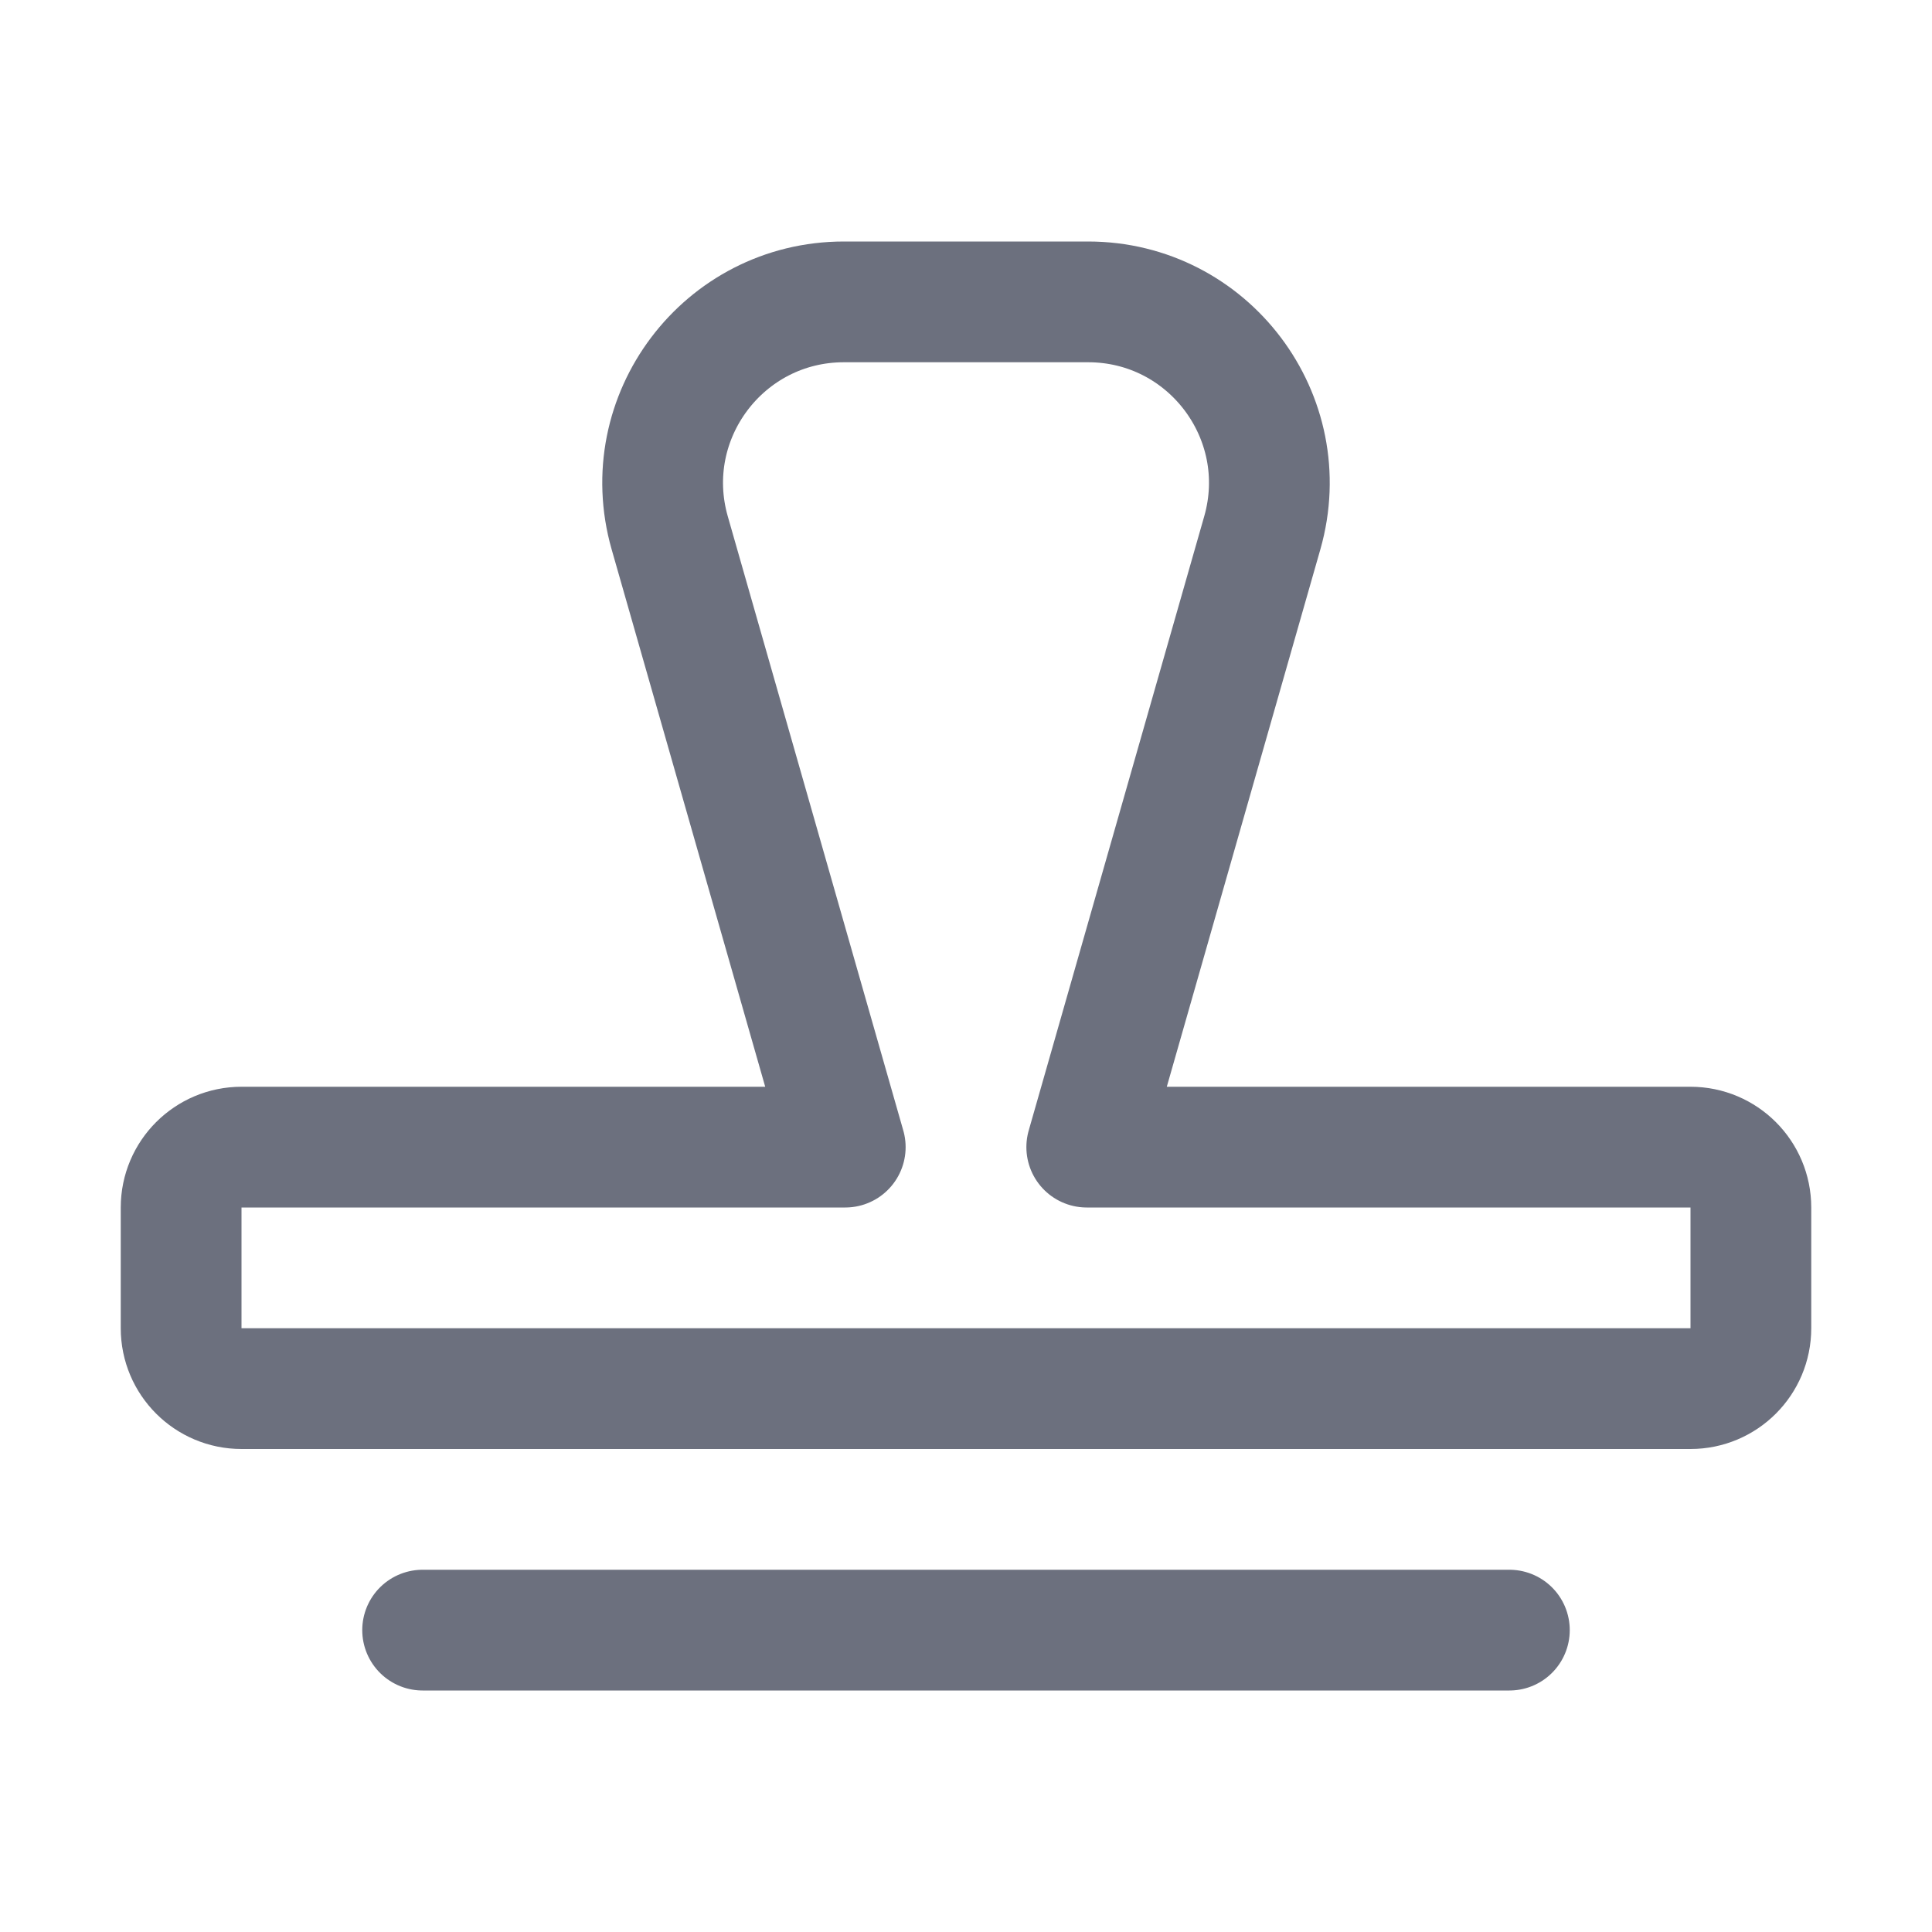
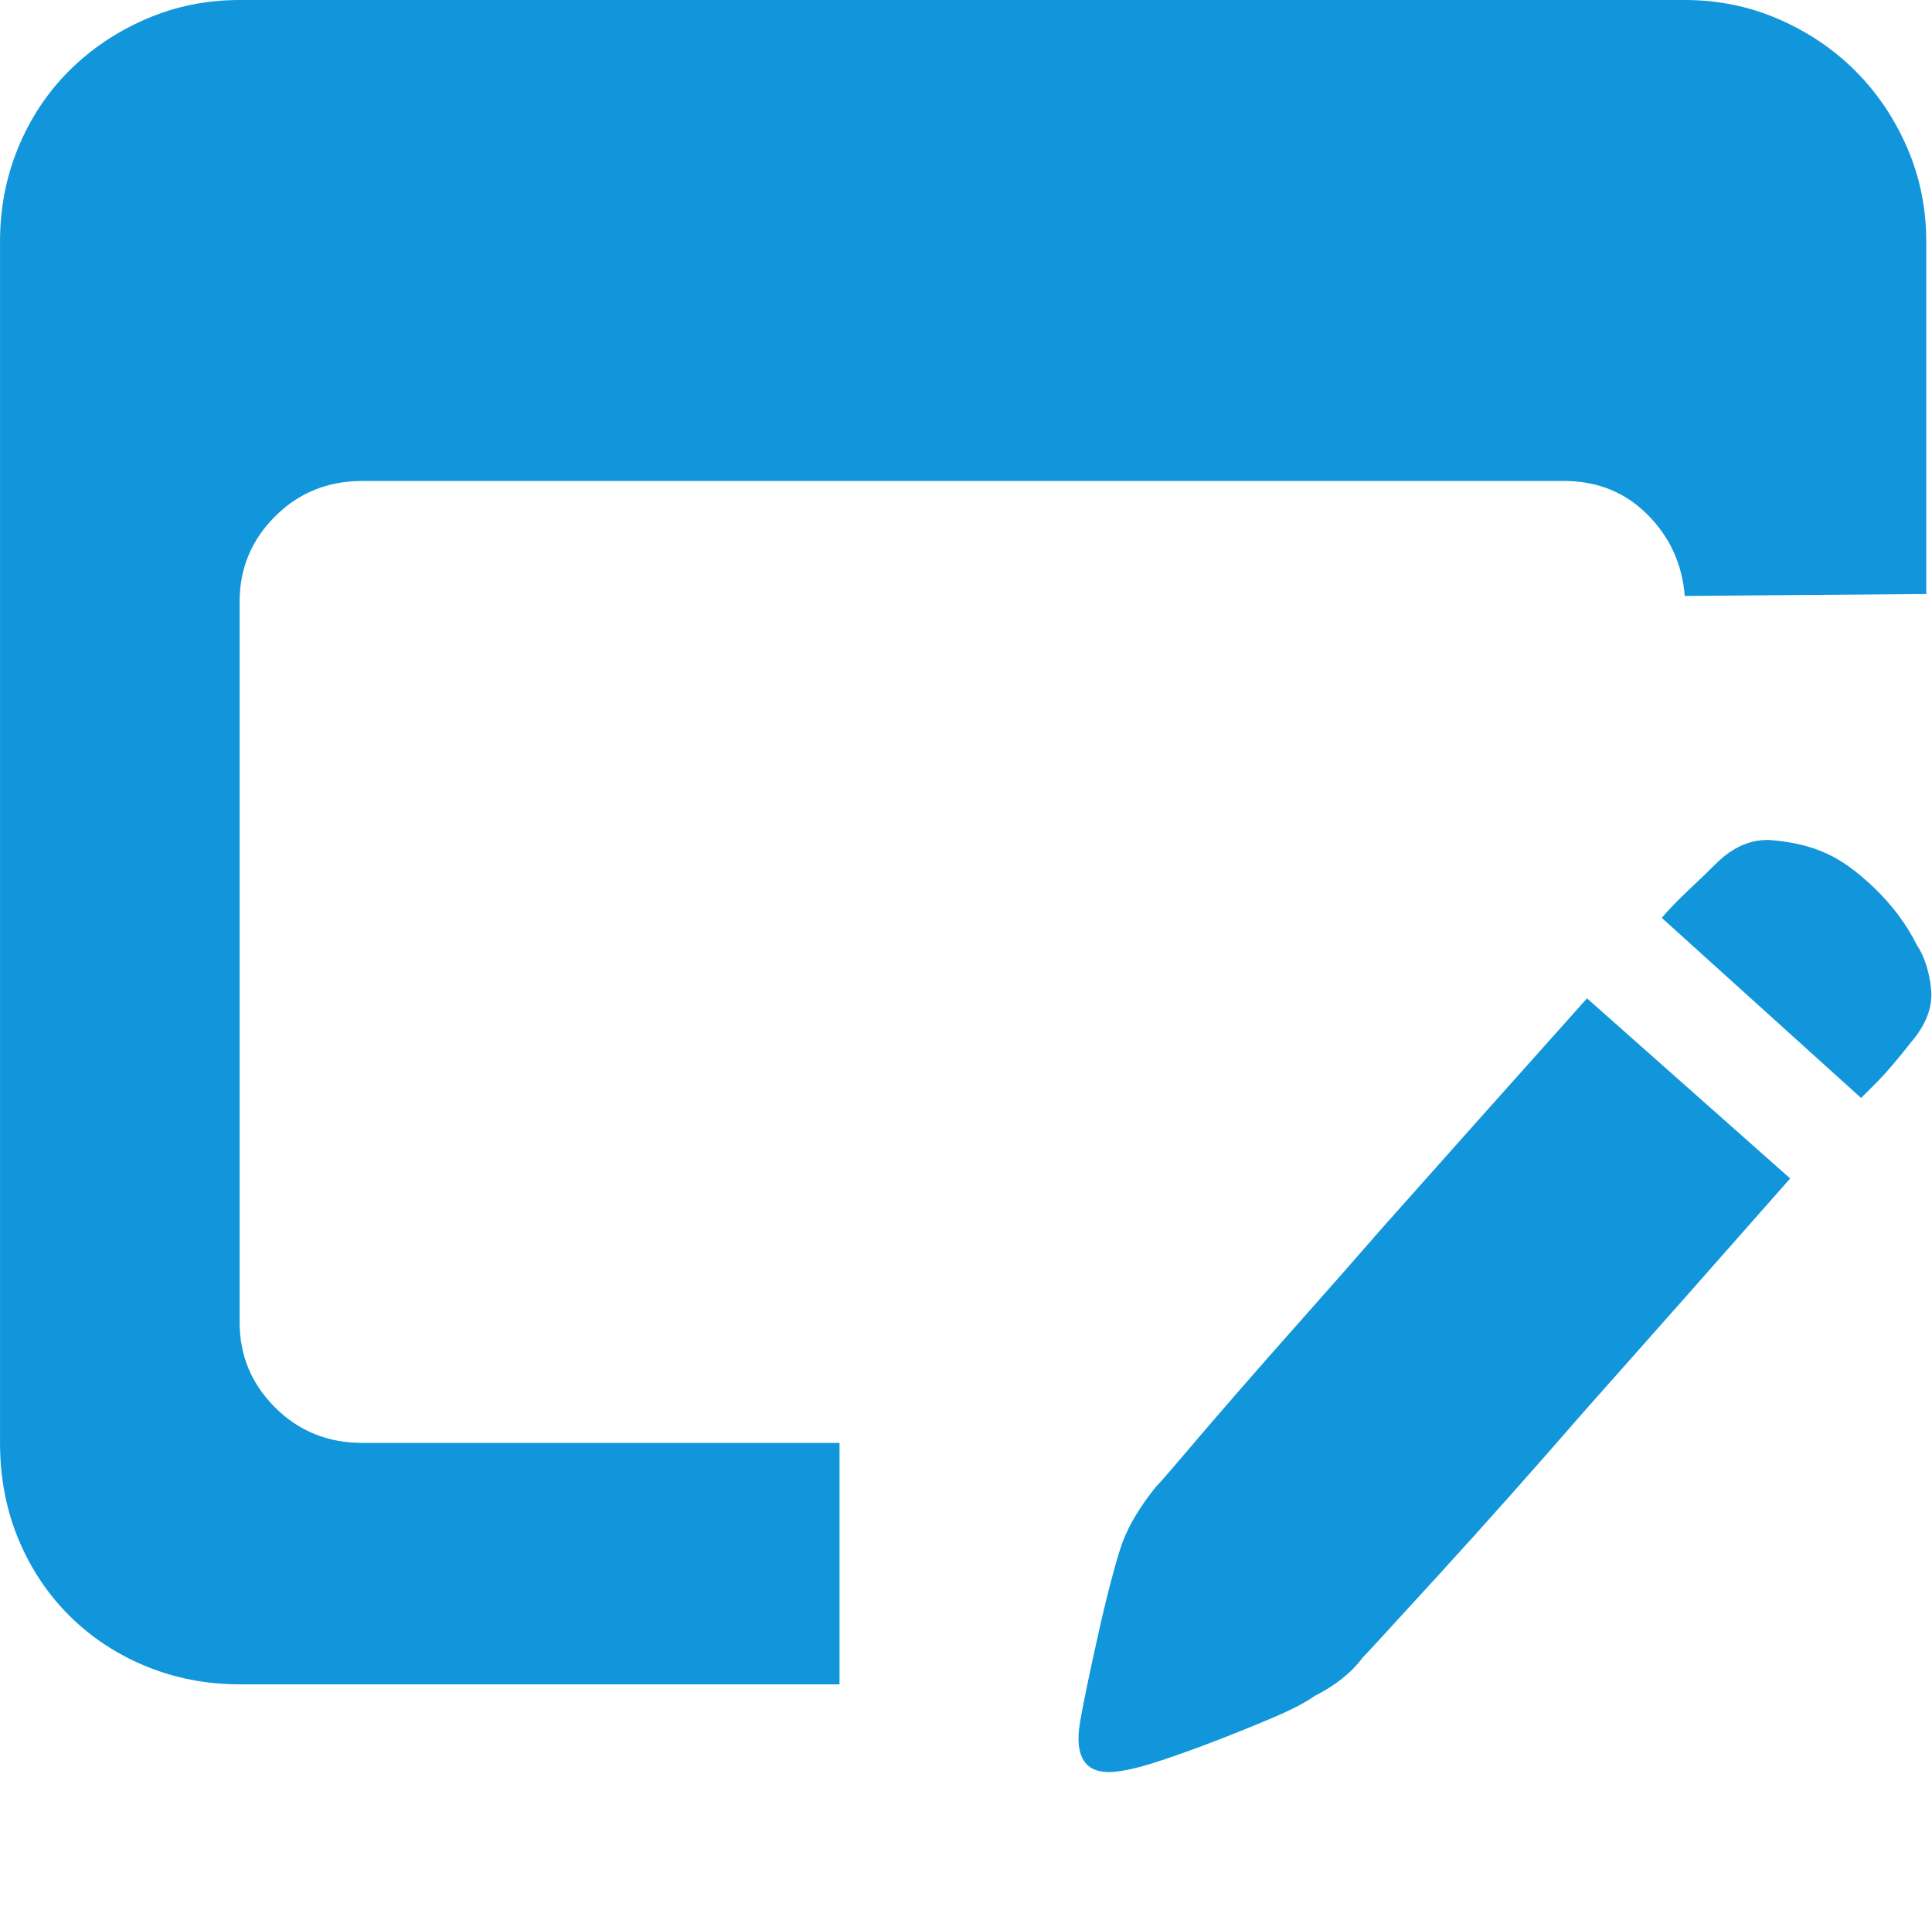
- <svg xmlns="http://www.w3.org/2000/svg" width="16" height="16" viewBox="0 0 16 16" fill="none">
-   <path d="M3.5 13.5H12.5" stroke="#6C707E" stroke-linecap="round" />
-   <path d="M14 11.5H2C1.724 11.5 1.5 11.276 1.5 11V10C1.5 9.724 1.724 9.5 2 9.5H7L5.546 4.412C5.273 3.454 5.992 2.5 6.989 2.5H9.011C10.008 2.5 10.727 3.454 10.454 4.412L9 9.5H14C14.276 9.5 14.5 9.724 14.5 10V11C14.5 11.276 14.276 11.5 14 11.5Z" stroke="#6C707E" stroke-linecap="round" stroke-linejoin="round" />
+ <svg xmlns="http://www.w3.org/2000/svg" t="1724679251646" class="icon" viewBox="0 0 1025 1024" version="1.1" p-id="9205" width="16.016" height="16">
+   <path d="M127.11 701.648q0 26.439 18.812 45.251t46.268 18.812l253.204 0 0 128.127-318.284 0q-26.439 0-49.827-9.66t-40.675-26.947-26.947-40.675-9.66-50.844l0-637.585q0-26.439 9.66-49.827t26.947-40.675 40.675-27.456 49.827-10.169l766.729 0q26.439 0 49.827 10.169t40.675 27.456 27.456 40.675 10.169 49.827l0 187.106-128.127 1.017q-2.034-25.422-19.829-43.217t-44.234-17.795l-637.585 0q-27.456 0-46.268 18.812t-18.812 45.251l0 382.348zM1016.882 501.323q6.101 9.152 7.627 23.388t-10.677 28.473q-11.186 14.236-18.304 21.355l-8.135 8.135-105.756-95.587q5.084-6.101 14.236-14.745t14.236-13.728q14.236-14.236 30.506-12.711t27.456 6.61q12.203 5.084 26.439 18.812t22.371 29.998zM613.18 789.1q3.051-3.051 14.236-16.27t27.964-32.54 37.116-42.201 40.675-46.268q48.81-54.912 108.806-122.026l107.789 95.587q-59.996 68.131-108.806 123.043-20.338 23.388-40.675 46.268t-37.116 41.184-27.456 29.998-12.711 13.728q-9.152 12.203-25.422 20.338-7.118 5.084-21.355 11.186t-29.998 12.203-29.49 10.677-20.846 5.593q-26.439 5.084-23.388-22.371 1.017-7.118 4.068-21.863t6.61-30.506 7.118-28.981 5.593-18.304q5.084-13.219 17.287-28.473z" p-id="9206" fill="#1296db" />
</svg>
